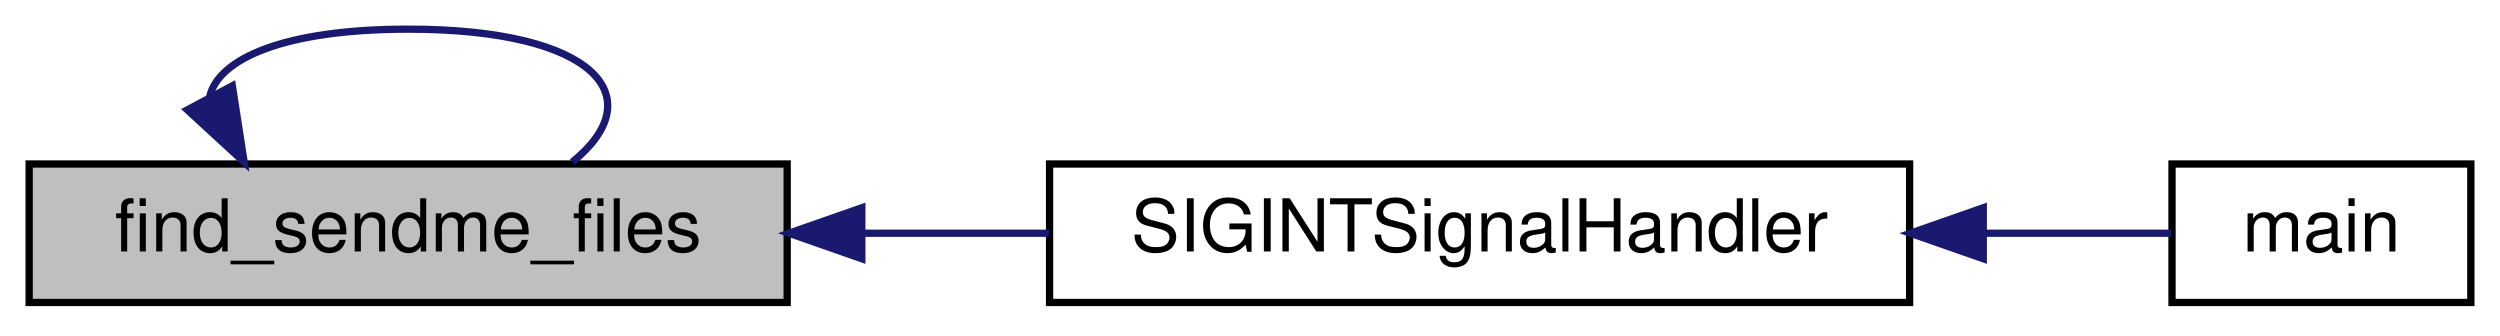
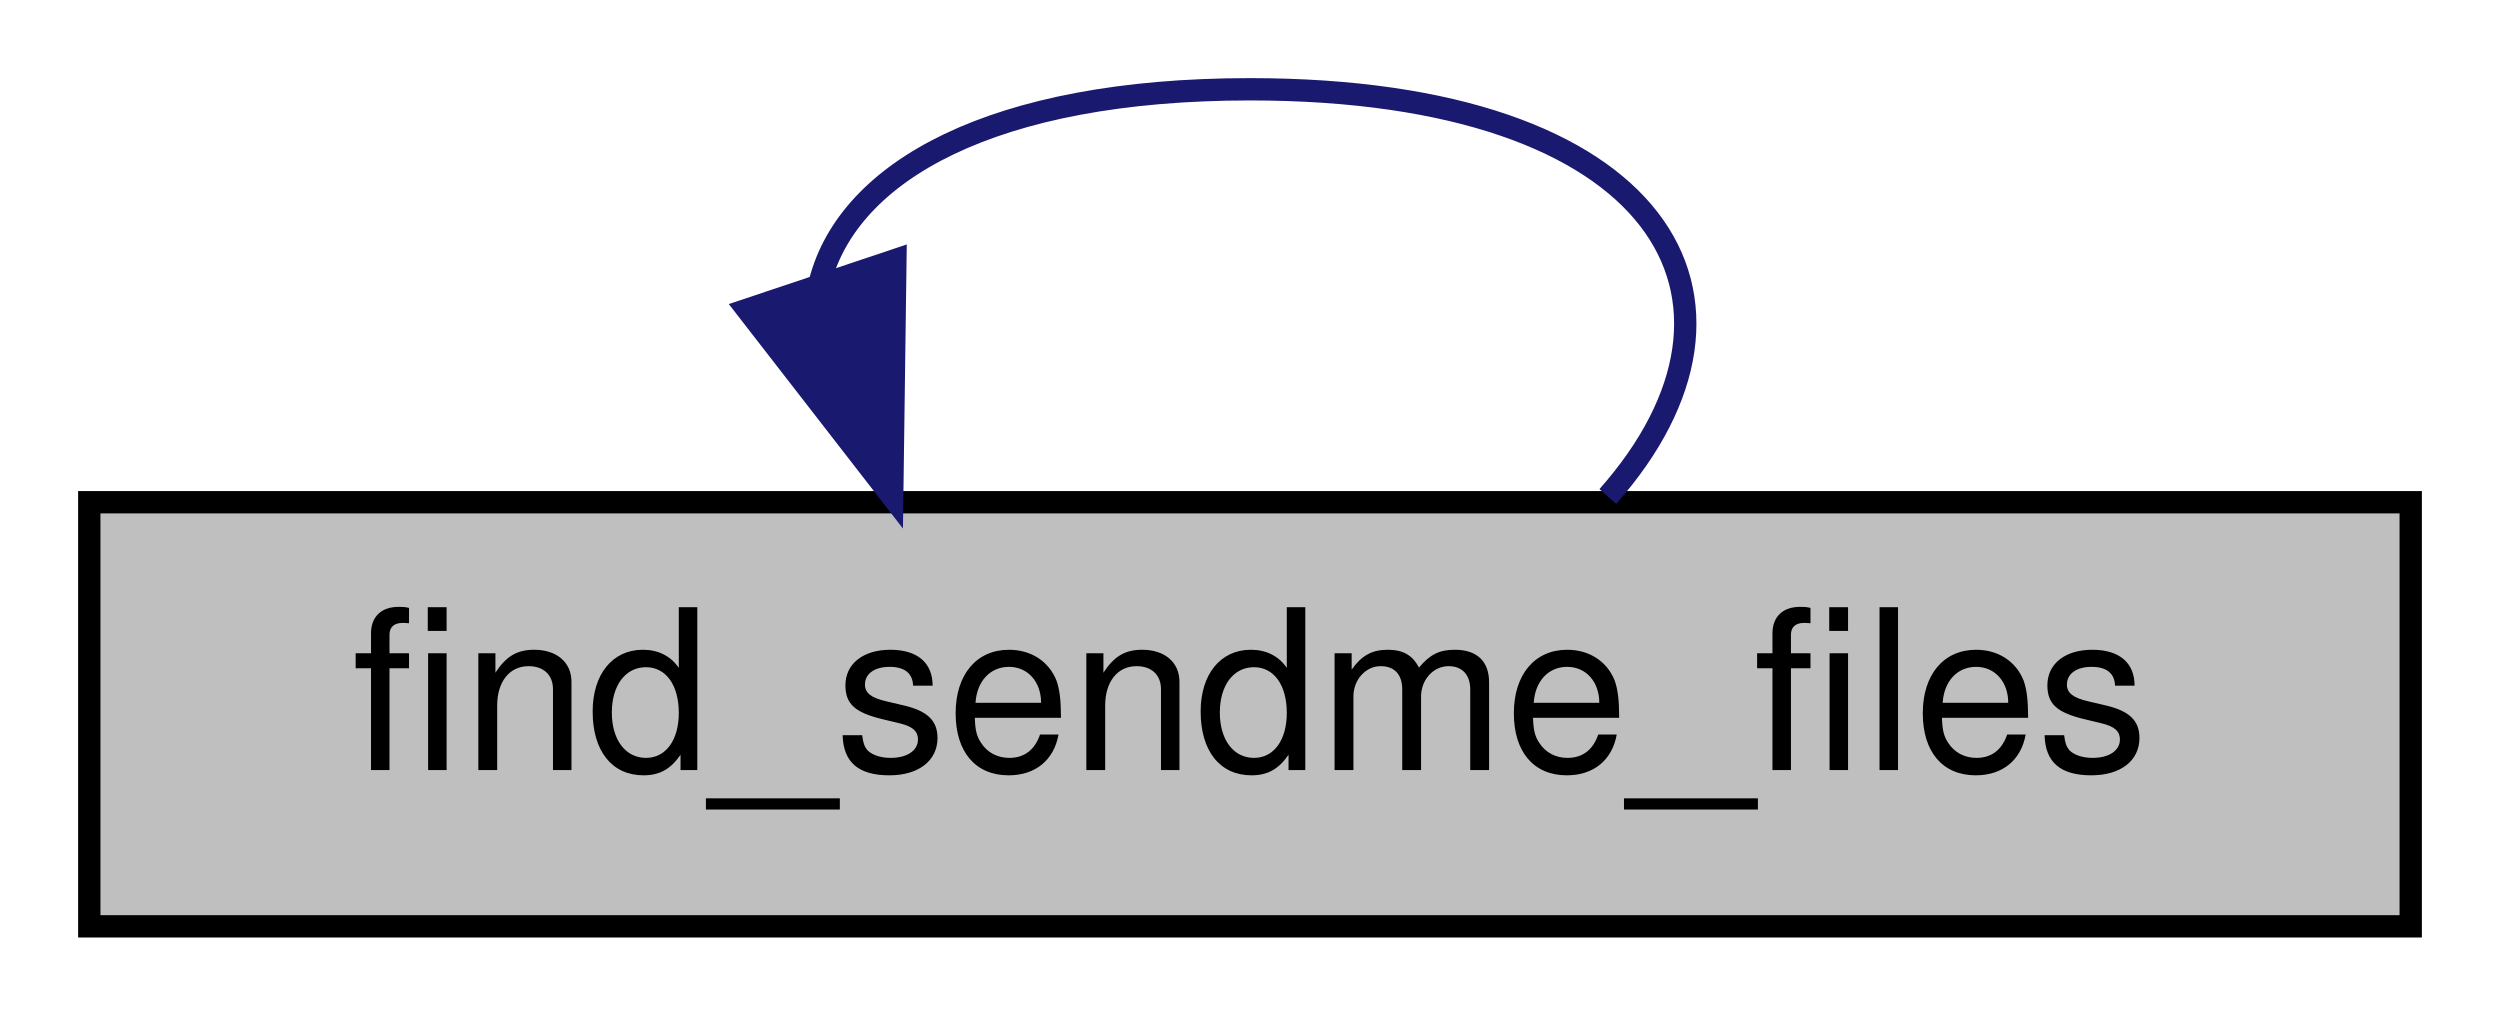
- <svg xmlns="http://www.w3.org/2000/svg" xmlns:xlink="http://www.w3.org/1999/xlink" width="343pt" height="46pt" viewBox="0.00 0.00 343.00 46.00">
+ <svg xmlns="http://www.w3.org/2000/svg" width="112pt" height="46pt" viewBox="0.00 0.00 112.00 46.00">
  <g id="graph0" class="graph" transform="scale(1 1) rotate(0) translate(4 42)">
    <g id="node1" class="node">
      <polygon fill="#bfbfbf" stroke="#000000" points="0,-.5 0,-19.5 104,-19.5 104,-.5 0,-.5" />
      <text text-anchor="middle" x="52" y="-7.5" font-family="Helvetica,sans-Serif" font-size="10.00" fill="#000000">find_sendme_files</text>
    </g>
-     <g id="edge3" class="edge">
-       <path fill="none" stroke="#191970" d="M24.747,-28.654C25.887,-33.937 34.971,-38 52,-38 77.949,-38 85.45,-28.565 74.503,-19.757" />
-       <polygon fill="#191970" stroke="#191970" points="27.875,-30.227 29.497,-19.757 21.7,-26.93 27.875,-30.227" />
-     </g>
-     <g id="node2" class="node">
-       <g id="a_node2">
-         <a xlink:href="client_8h.html#a48d605ff689f470746c858648f0a98c2" target="_top" xlink:title="Handler del segnale SIGINT. ">
-           <polygon fill="none" stroke="#000000" points="140,-.5 140,-19.5 258,-19.5 258,-.5 140,-.5" />
-           <text text-anchor="middle" x="199" y="-7.5" font-family="Helvetica,sans-Serif" font-size="10.00" fill="#000000">SIGINTSignalHandler</text>
-         </a>
-       </g>
-     </g>
    <g id="edge1" class="edge">
-       <path fill="none" stroke="#191970" d="M114.421,-10C122.873,-10 131.526,-10 139.918,-10" />
-       <polygon fill="#191970" stroke="#191970" points="114.241,-6.5 104.241,-10 114.241,-13.5 114.241,-6.5" />
-     </g>
-     <g id="node3" class="node">
-       <g id="a_node3">
-         <a xlink:href="client_8c.html#a0ddf1224851353fc92bfbff6f499fa97" target="_top" xlink:title="main">
-           <polygon fill="none" stroke="#000000" points="294,-.5 294,-19.5 335,-19.5 335,-.5 294,-.5" />
-           <text text-anchor="middle" x="314.5" y="-7.5" font-family="Helvetica,sans-Serif" font-size="10.00" fill="#000000">main</text>
-         </a>
-       </g>
-     </g>
-     <g id="edge2" class="edge">
-       <path fill="none" stroke="#191970" d="M268.297,-10C277.586,-10 286.458,-10 293.901,-10" />
-       <polygon fill="#191970" stroke="#191970" points="268.103,-6.5 258.103,-10 268.103,-13.5 268.103,-6.5" />
+       <path fill="none" stroke="#191970" d="M32.742,-29.4C34.028,-34.315 40.447,-38 52,-38 70.484,-38 75.828,-28.565 68.029,-19.757" />
+       <polygon fill="#191970" stroke="#191970" points="36.114,-30.351 35.971,-19.757 29.477,-28.128 36.114,-30.351" />
    </g>
  </g>
</svg>
